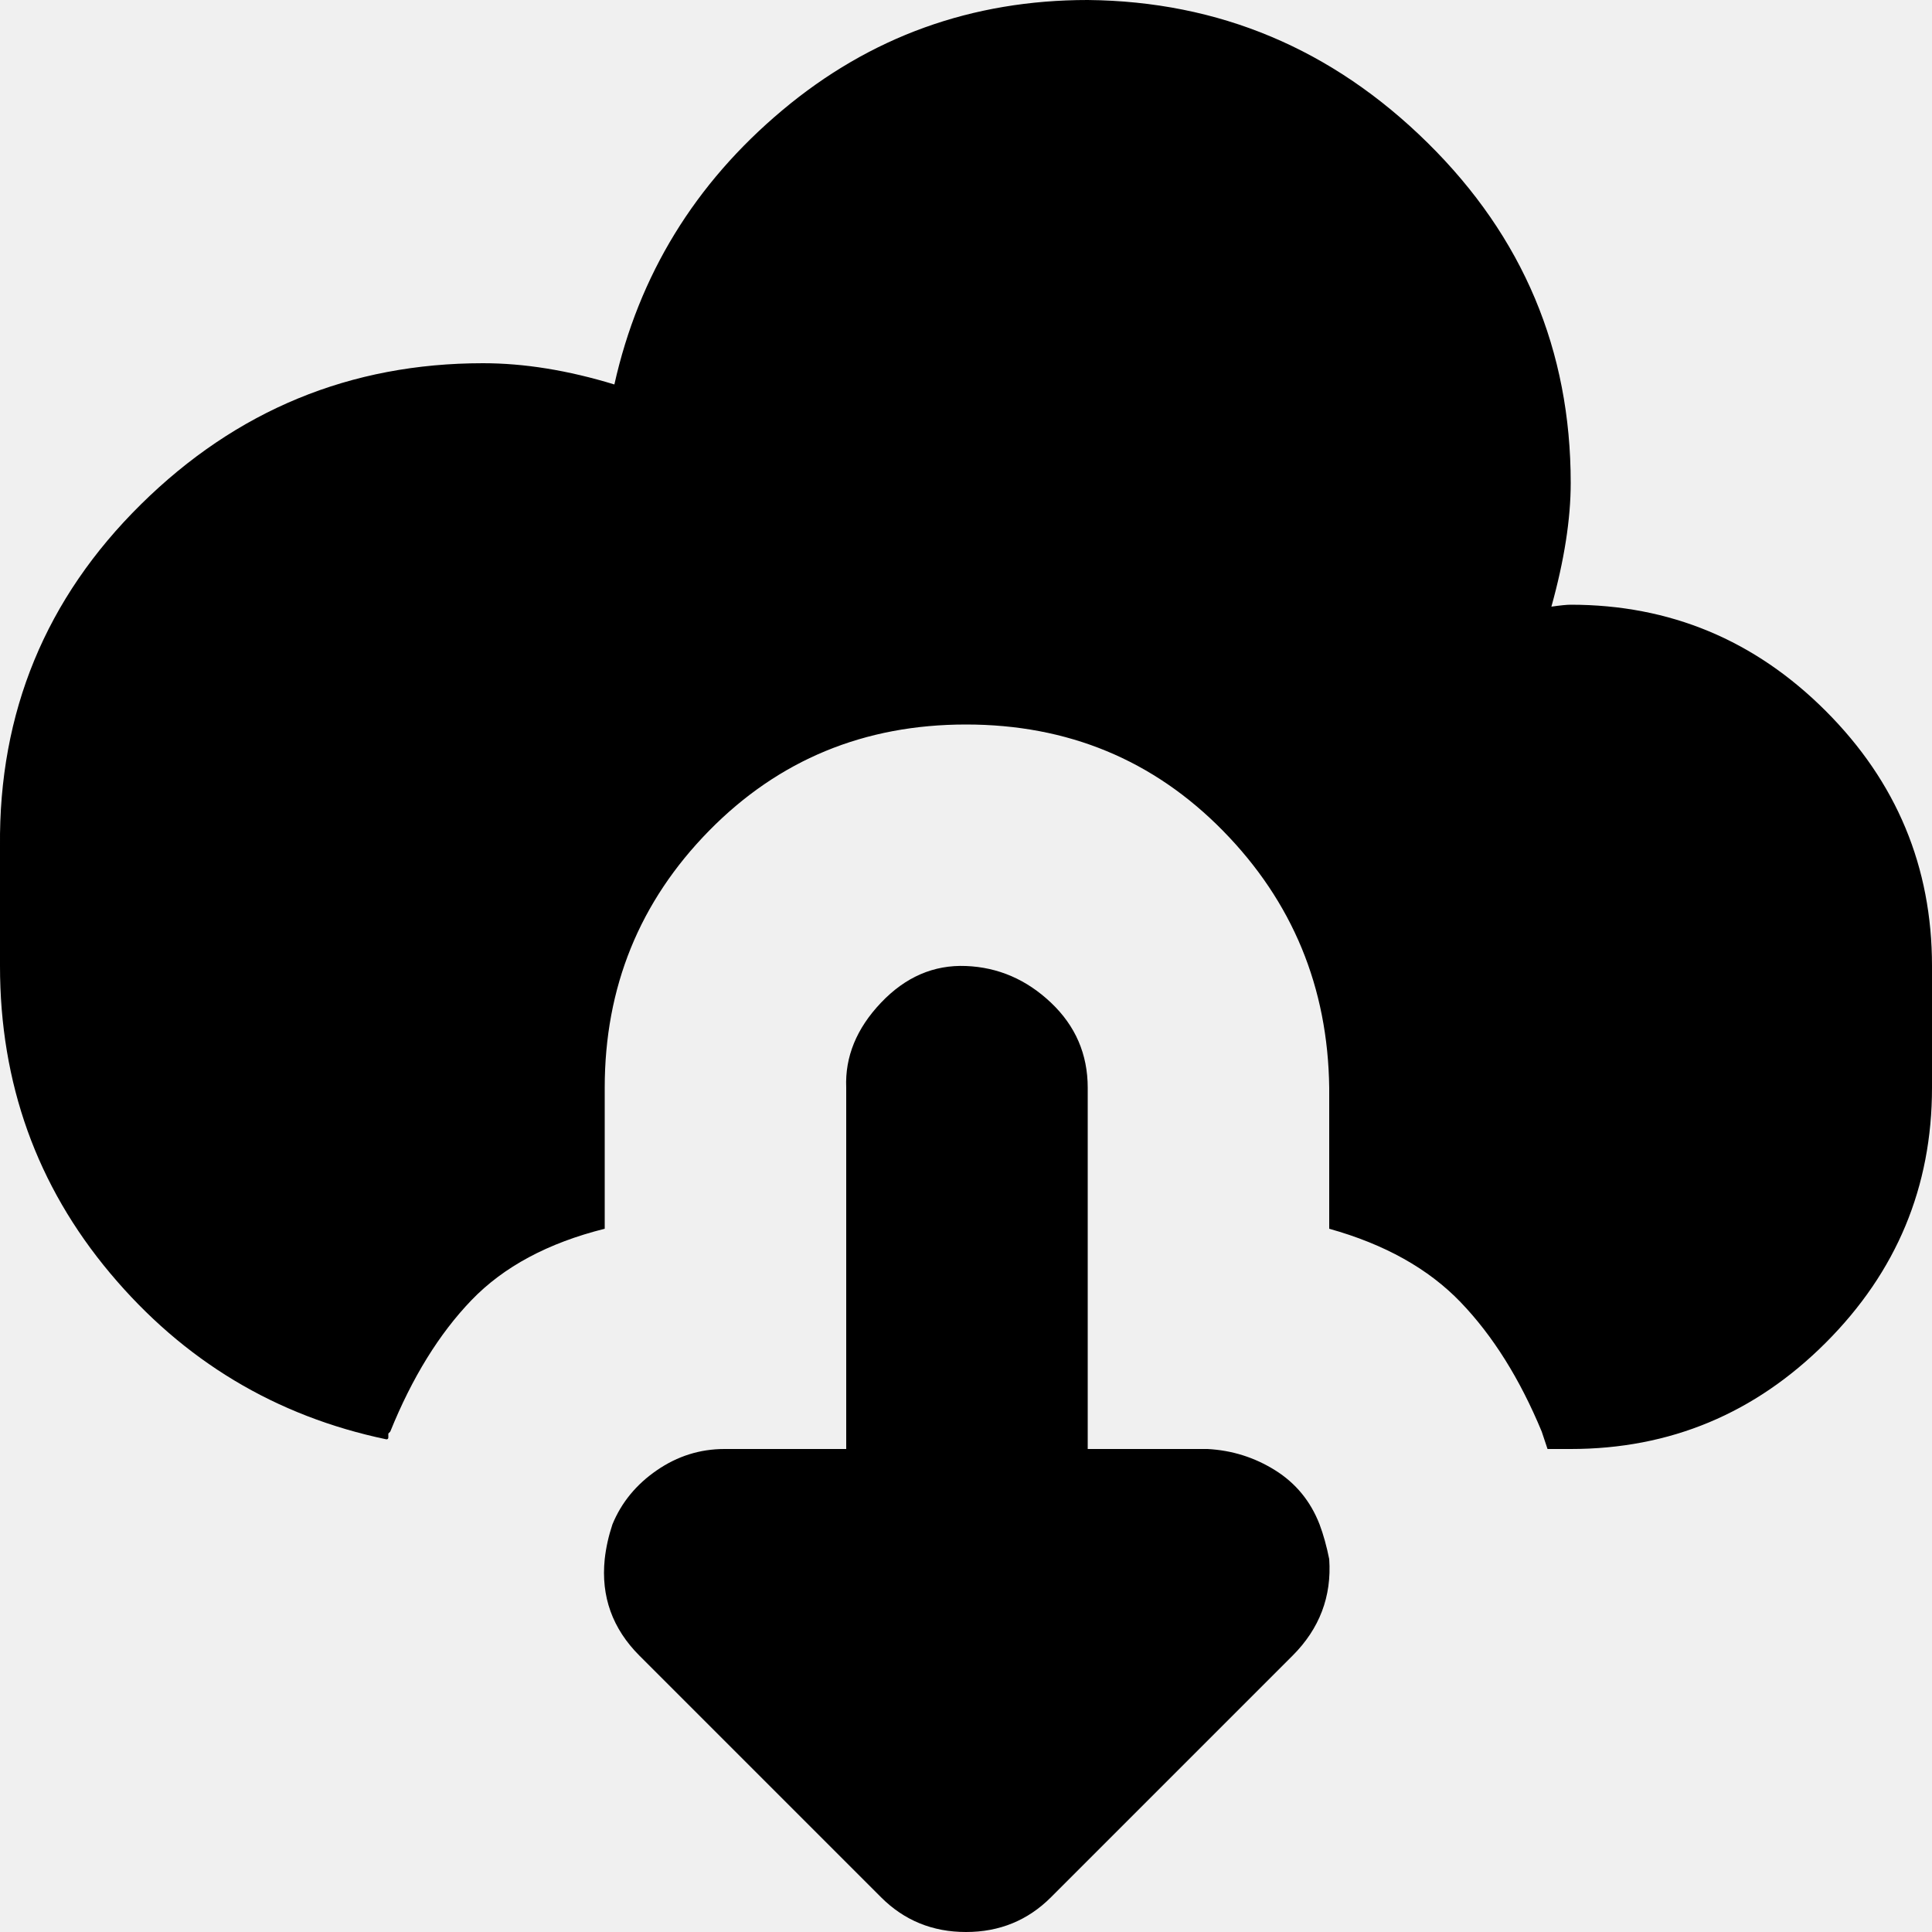
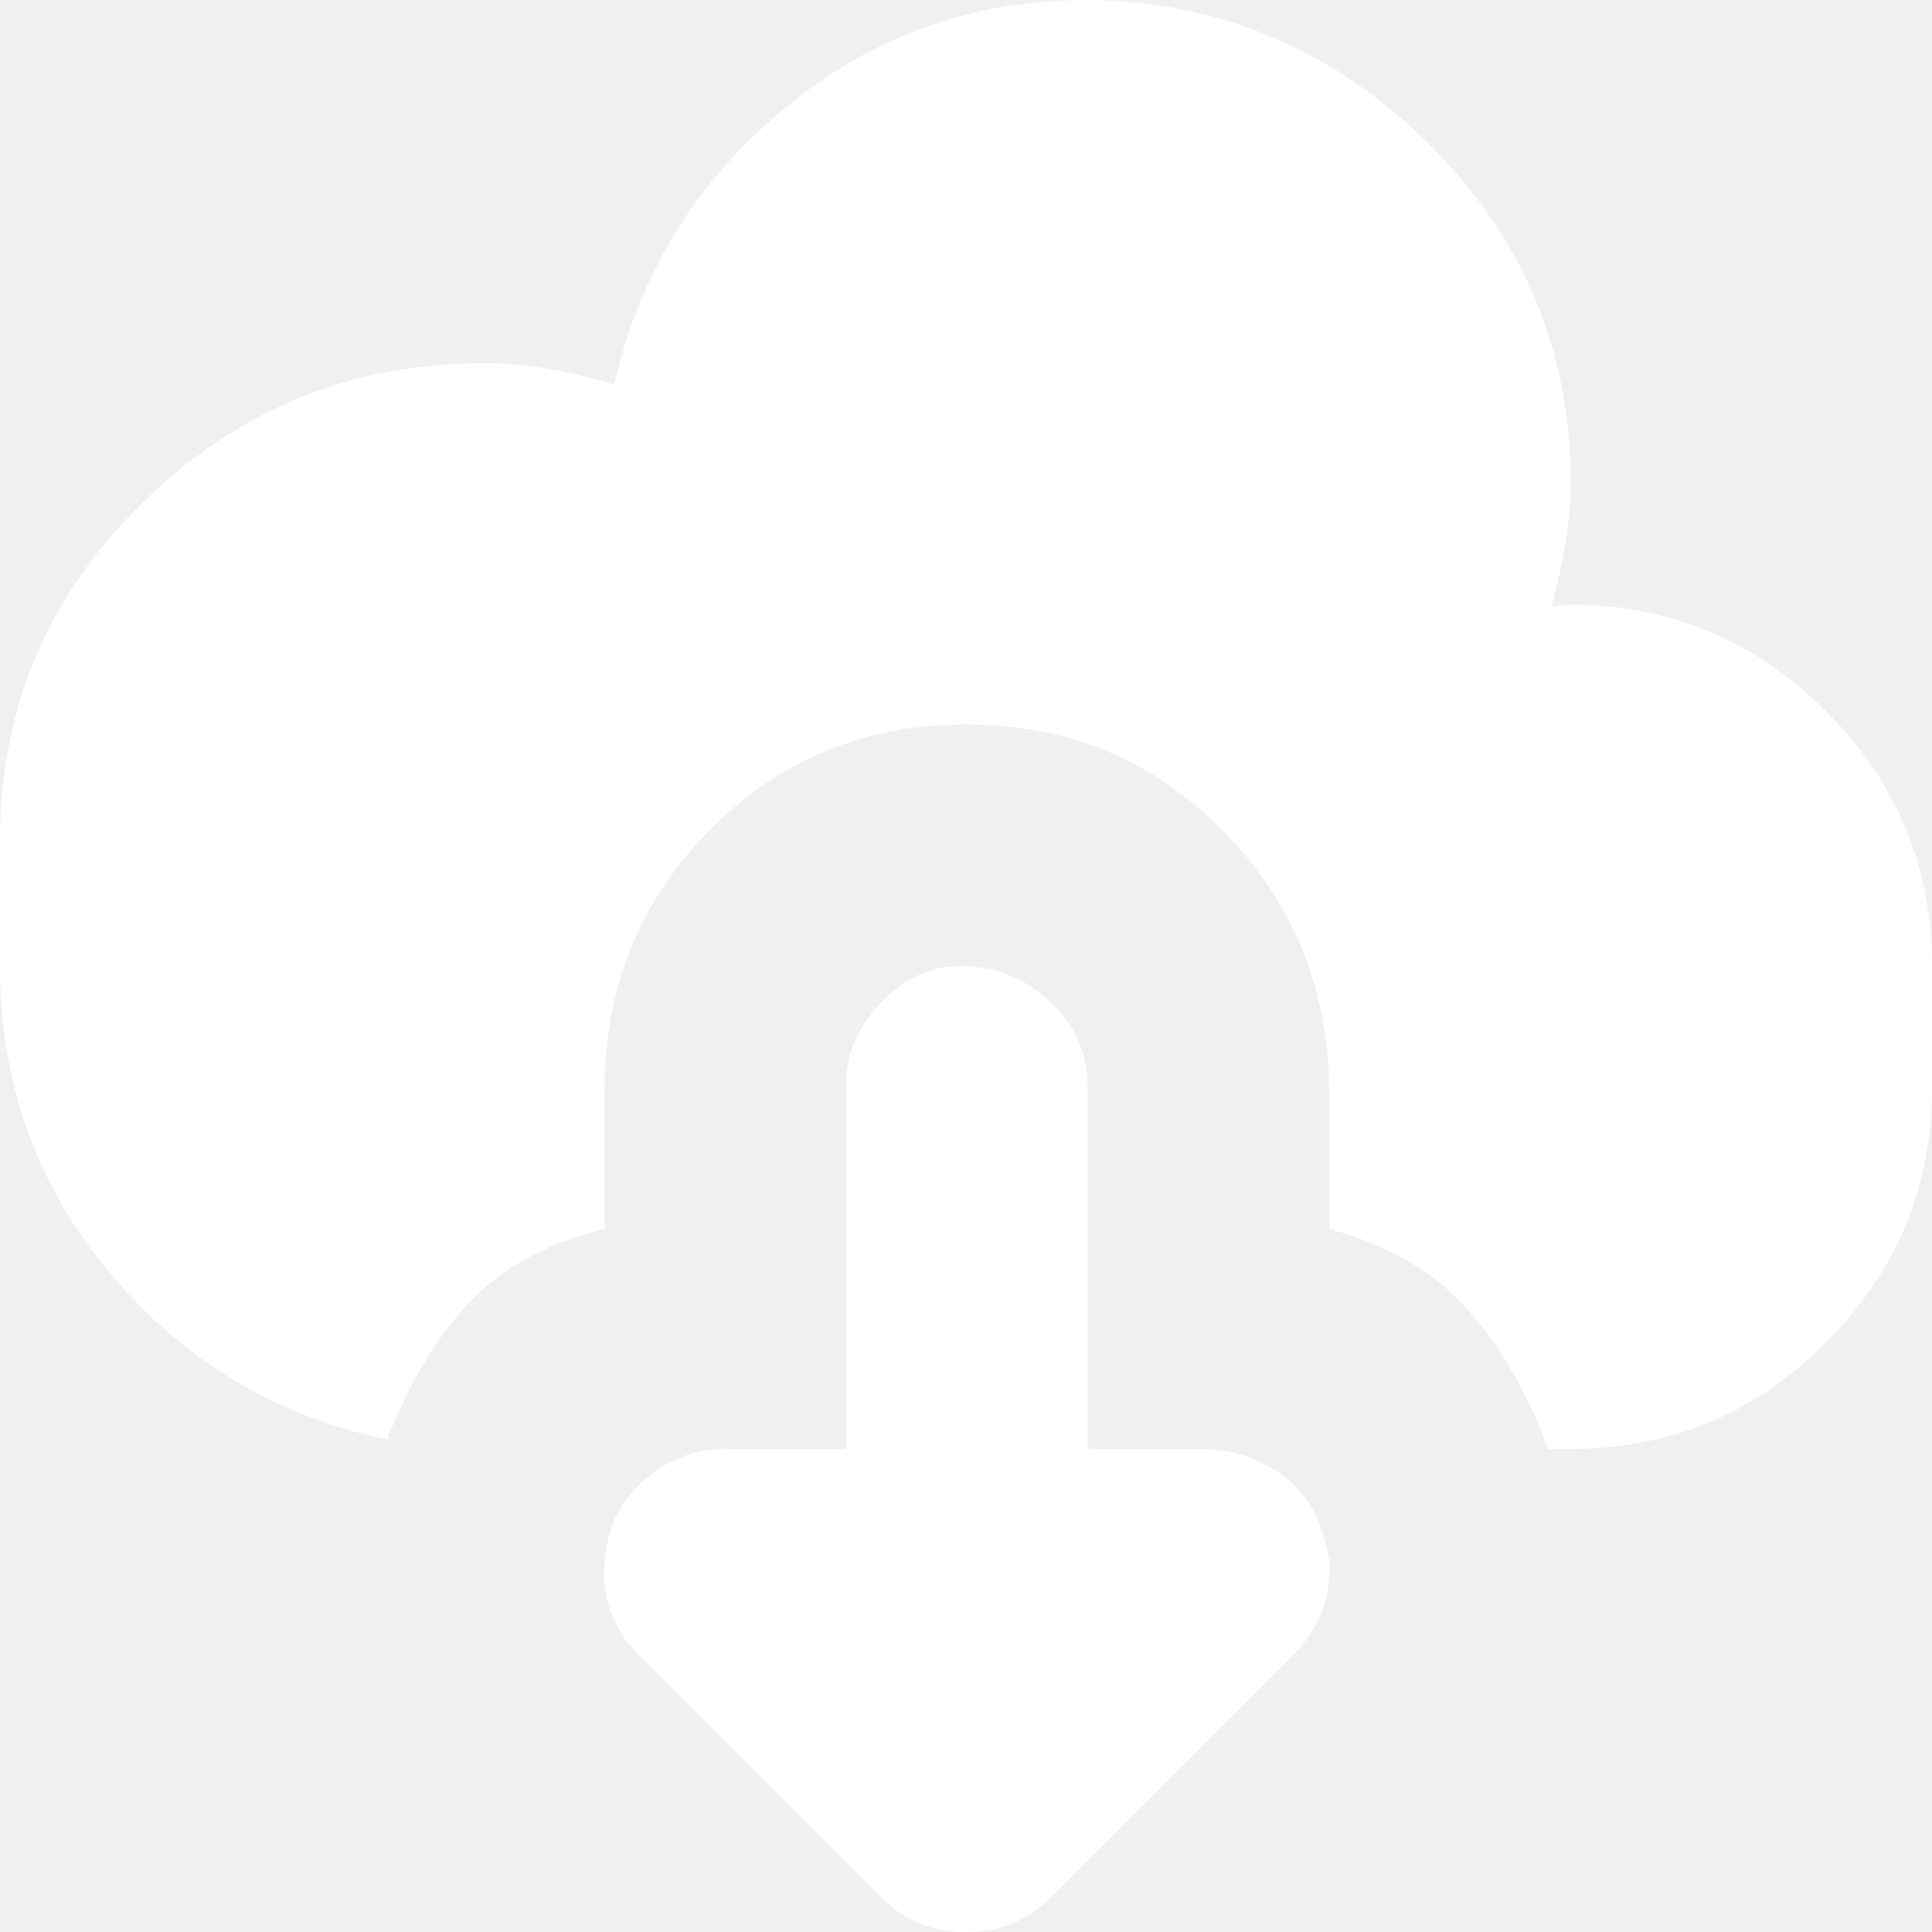
- <svg xmlns="http://www.w3.org/2000/svg" fill="#000000" width="800px" height="800px" viewBox="0 0 32 32" version="1.1">
+ <svg xmlns="http://www.w3.org/2000/svg" fill="#fff" width="800px" height="800px" viewBox="0 0 32 32" version="1.1">
  <path d="M0 16q0 2.912 1.824 5.088t4.576 2.752q0.032 0 0.032-0.032v-0.064t0.032-0.032q0.544-1.344 1.344-2.176t2.208-1.184v-2.336q0-2.496 1.728-4.256t4.256-1.76 4.256 1.76 1.76 4.256v2.336q1.376 0.384 2.176 1.216t1.344 2.144l0.096 0.288h0.384q2.464 0 4.224-1.76t1.76-4.224v-2.016q0-2.464-1.76-4.224t-4.224-1.76q-0.096 0-0.32 0.032 0.32-1.152 0.32-2.048 0-3.296-2.368-5.632t-5.632-2.368q-2.88 0-5.056 1.824t-2.784 4.544q-1.152-0.352-2.176-0.352-3.296 0-5.664 2.336t-2.336 5.664v1.984zM10.016 25.824q-0.096 0.928 0.576 1.6l4 4q0.576 0.576 1.408 0.576t1.408-0.576l4-4q0.672-0.672 0.608-1.6-0.064-0.32-0.16-0.576-0.224-0.576-0.736-0.896t-1.12-0.352h-1.984v-5.984q0-0.832-0.608-1.408t-1.408-0.608-1.408 0.608-0.576 1.408v5.984h-2.016q-0.608 0-1.12 0.352t-0.736 0.896q-0.096 0.288-0.128 0.576z" />
</svg>
